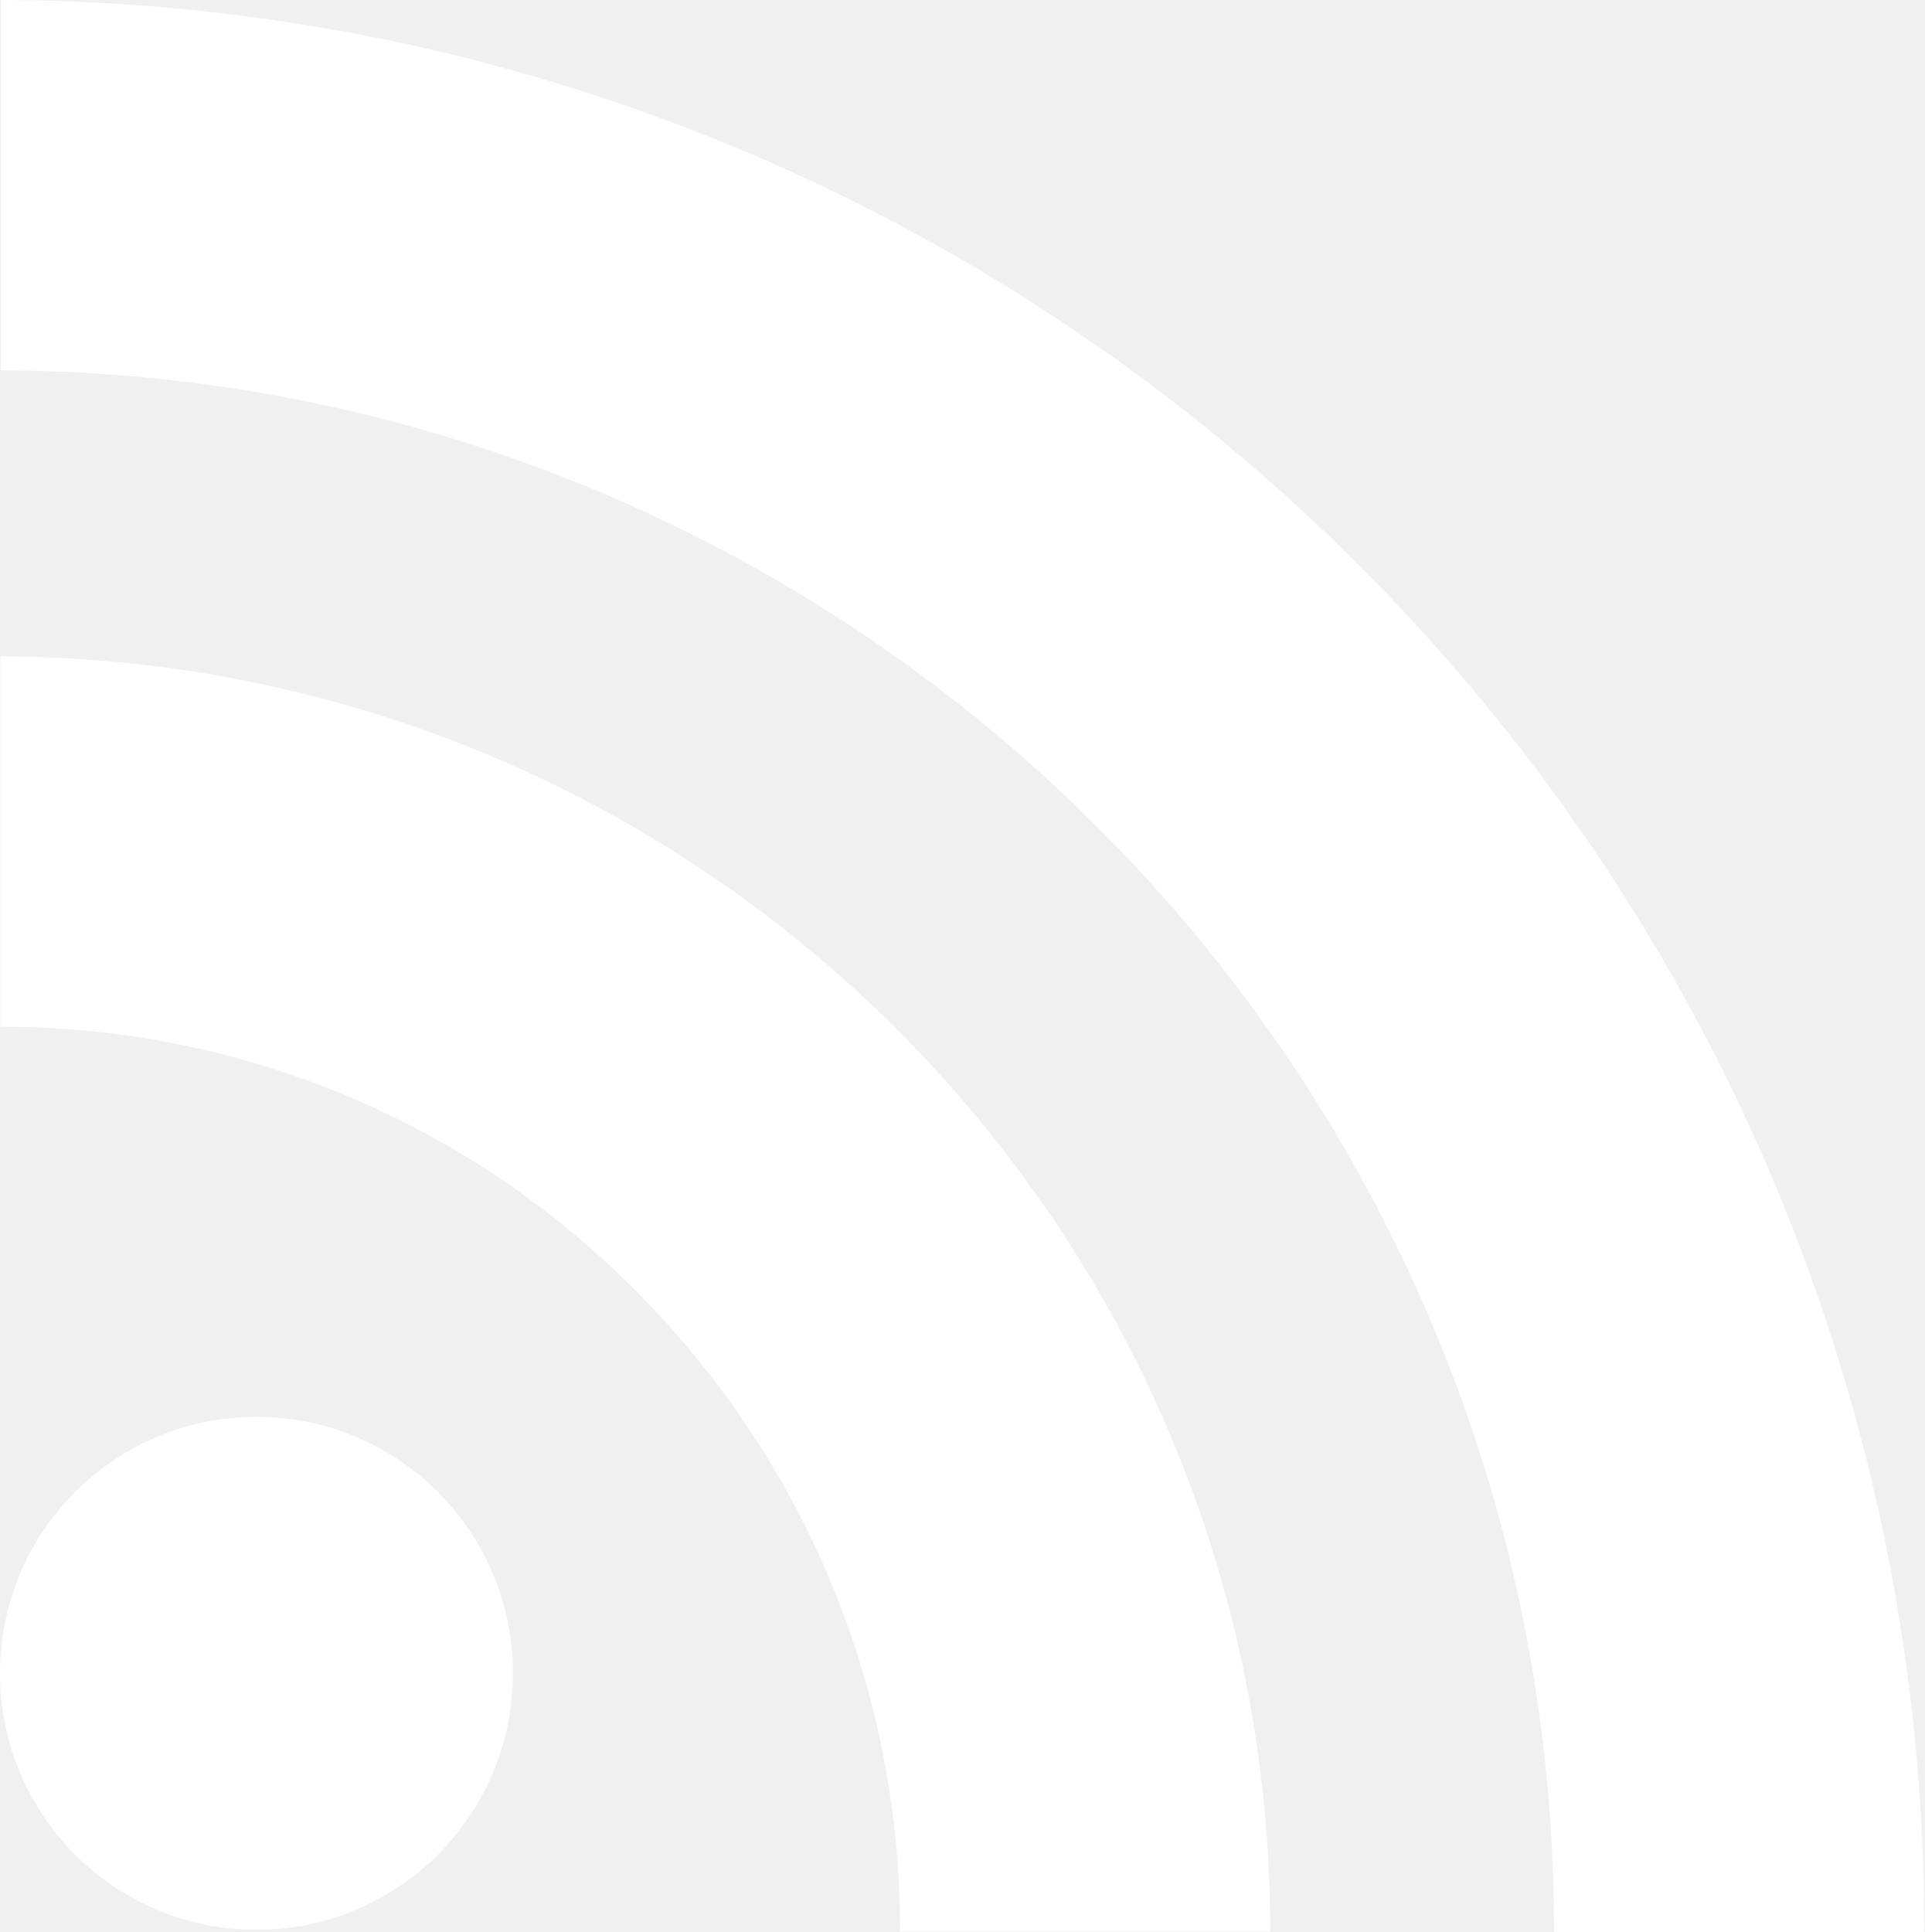
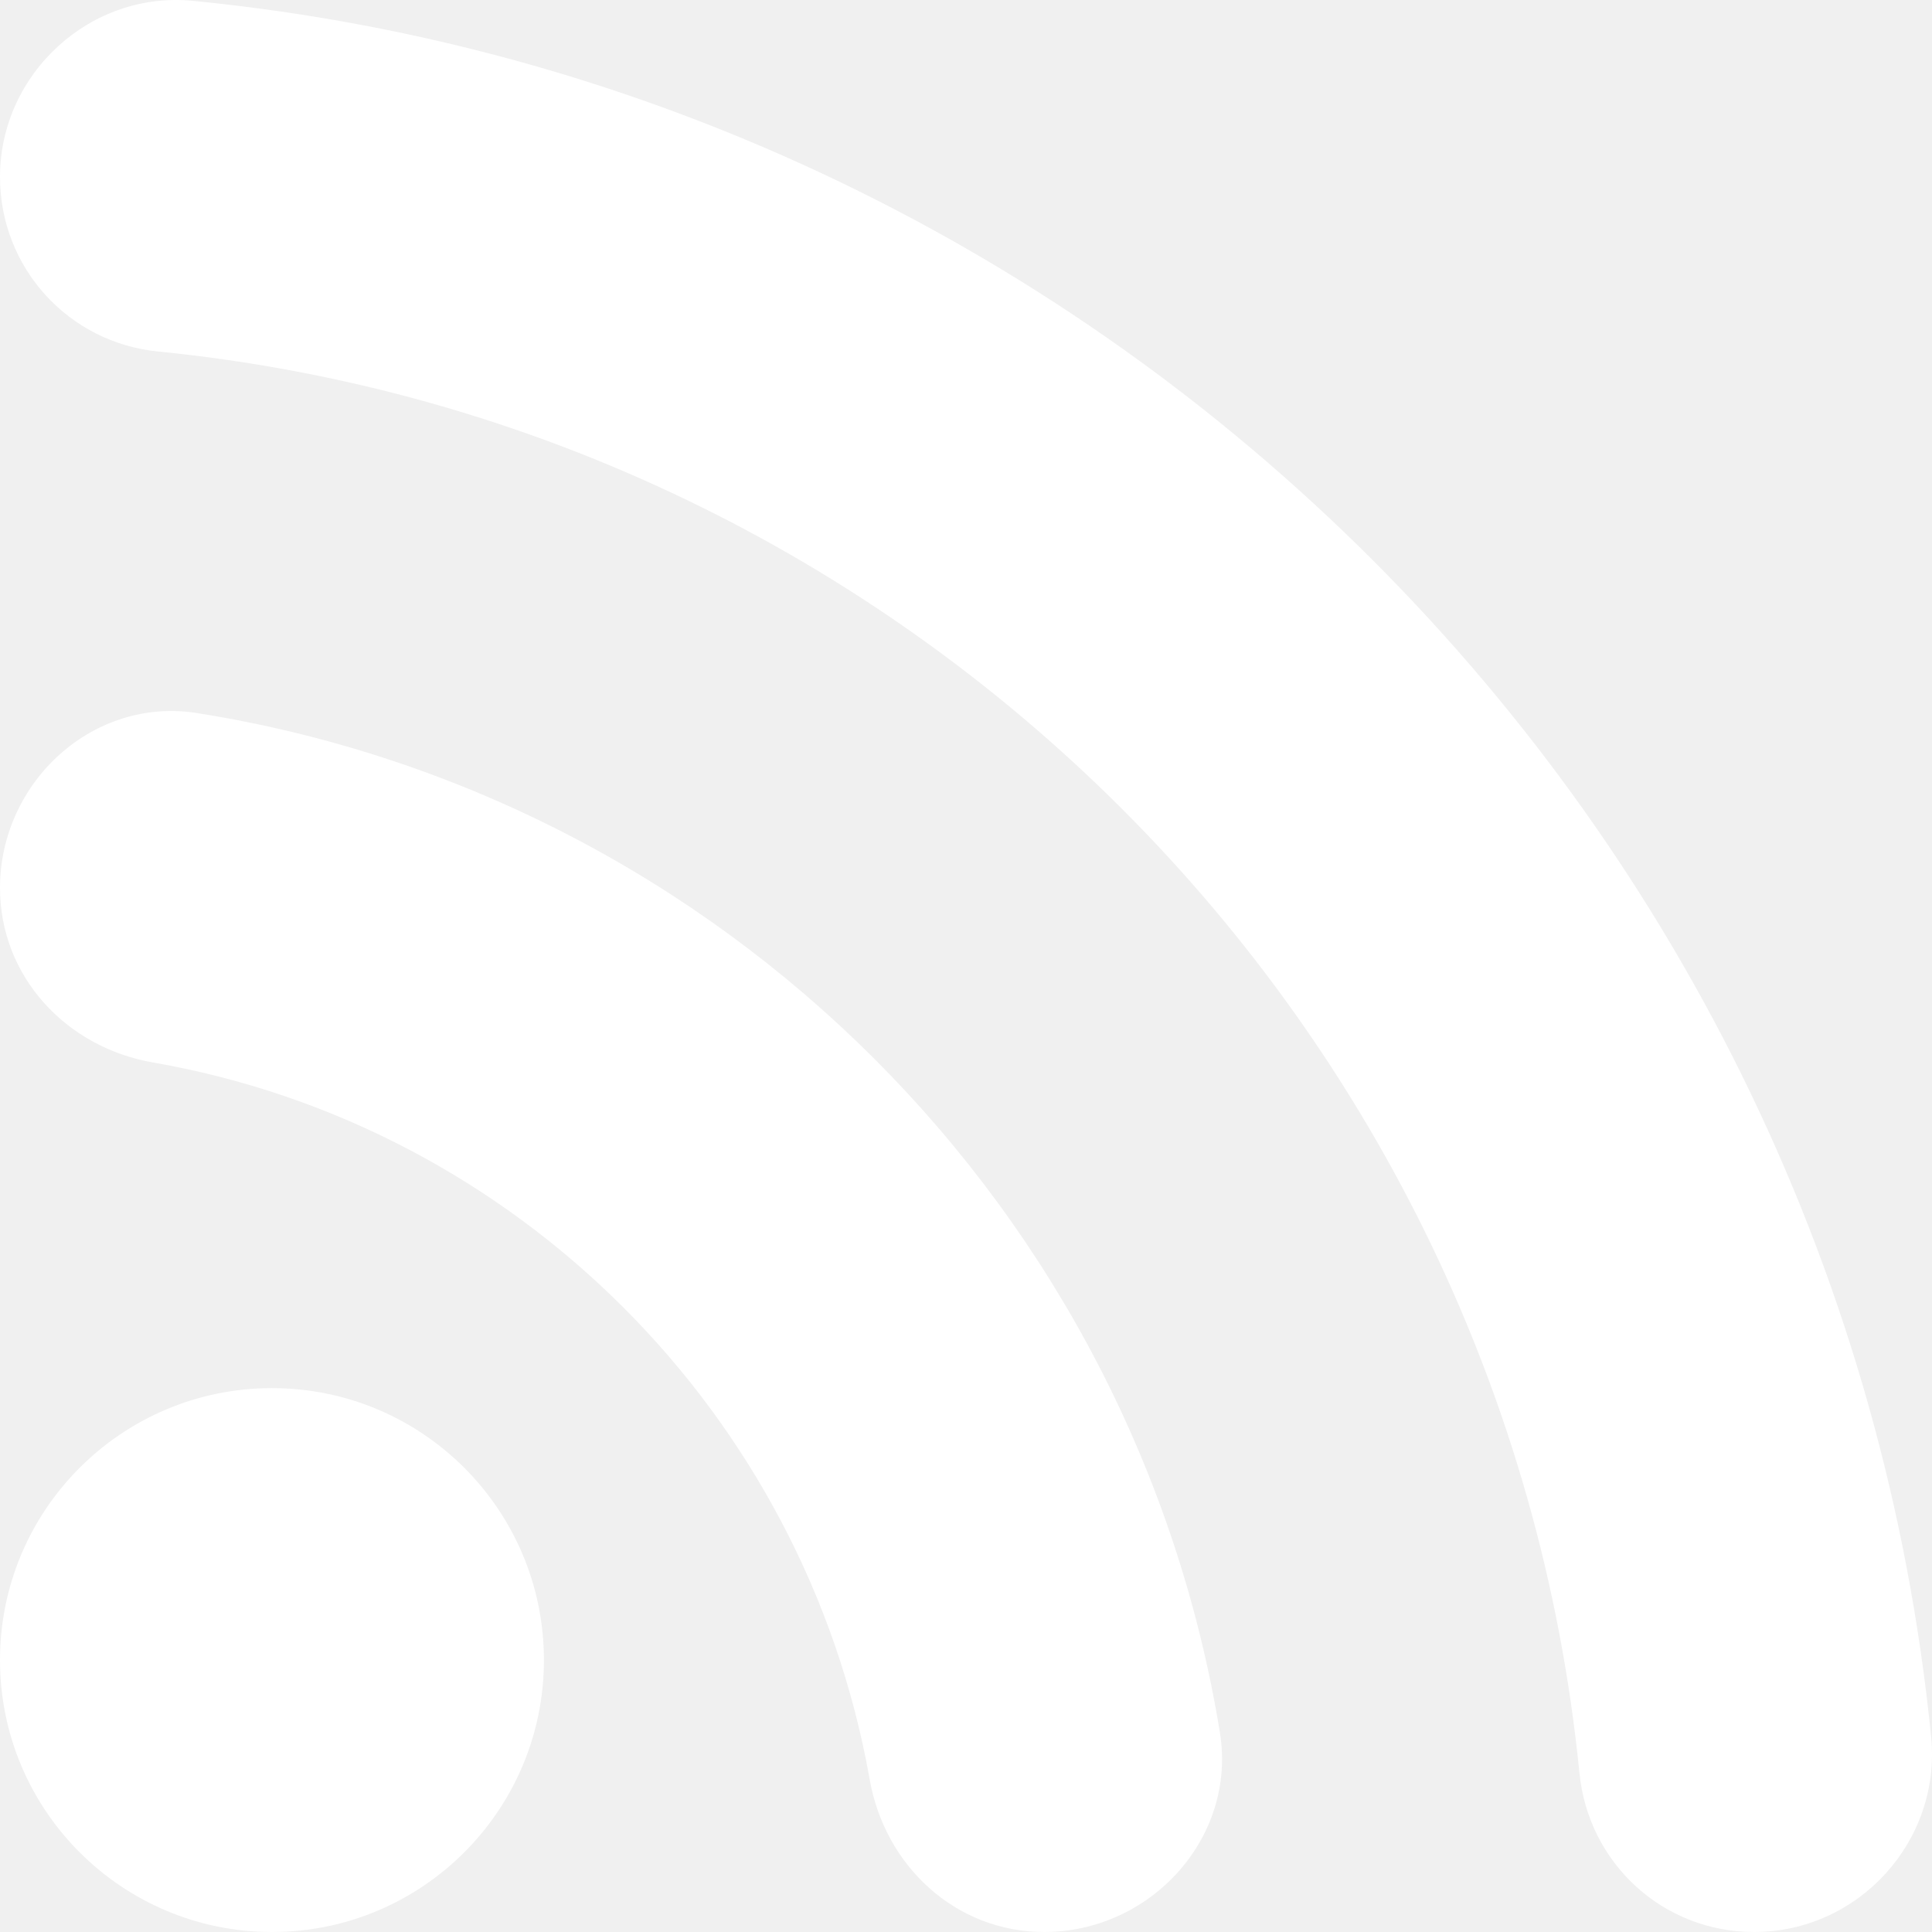
- <svg xmlns="http://www.w3.org/2000/svg" viewBox="0 0 40.244 40.405">
-   <path d="M.006 21.473a18.628 18.628 0 0 1 13.3 5.533 18.844 18.844 0 0 1 5.515 13.389h7.744A26.643 26.643 0 0 0 .006 13.728v7.745zM.018 7.744A32.609 32.609 0 0 1 32.5 40.405h7.744A40.361 40.361 0 0 0 .019 0v7.744zm10.71 27.251a5.364 5.364 0 1 1-5.365-5.364 5.365 5.365 0 0 1 5.365 5.364z" fill="#fff" />
+ <svg xmlns="http://www.w3.org/2000/svg" width="24" height="24">
+   <path d="M0 0h24v24H0V0z" fill="none" />
+   <g transform="matrix(1.54973 0 0 1.54957 -6.198916 -6.99149)">
+     <circle r="2.18" cy="17.82" cx="6.18" fill="#fff" />
+     <path d="M5.59 10.23c-.84-.14-1.59.55-1.59 1.4 0 .71.53 1.28 1.23 1.4 2.92.51 5.22 2.82 5.74 5.74.12.7.69 1.23 1.4 1.23.85 0 1.54-.75 1.41-1.59-.68-4.2-3.99-7.51-8.19-8.18zm-.03-5.71C4.73 4.43 4 5.1 4 5.93c0 .73.55 1.33 1.27 1.4 6.01.6 10.79 5.38 11.39 11.39.07.73.67 1.28 1.4 1.28.84 0 1.5-.73 1.42-1.56-.73-7.34-6.57-13.19-13.92-13.92z" fill="#fff" />
+   </g>
</svg>
